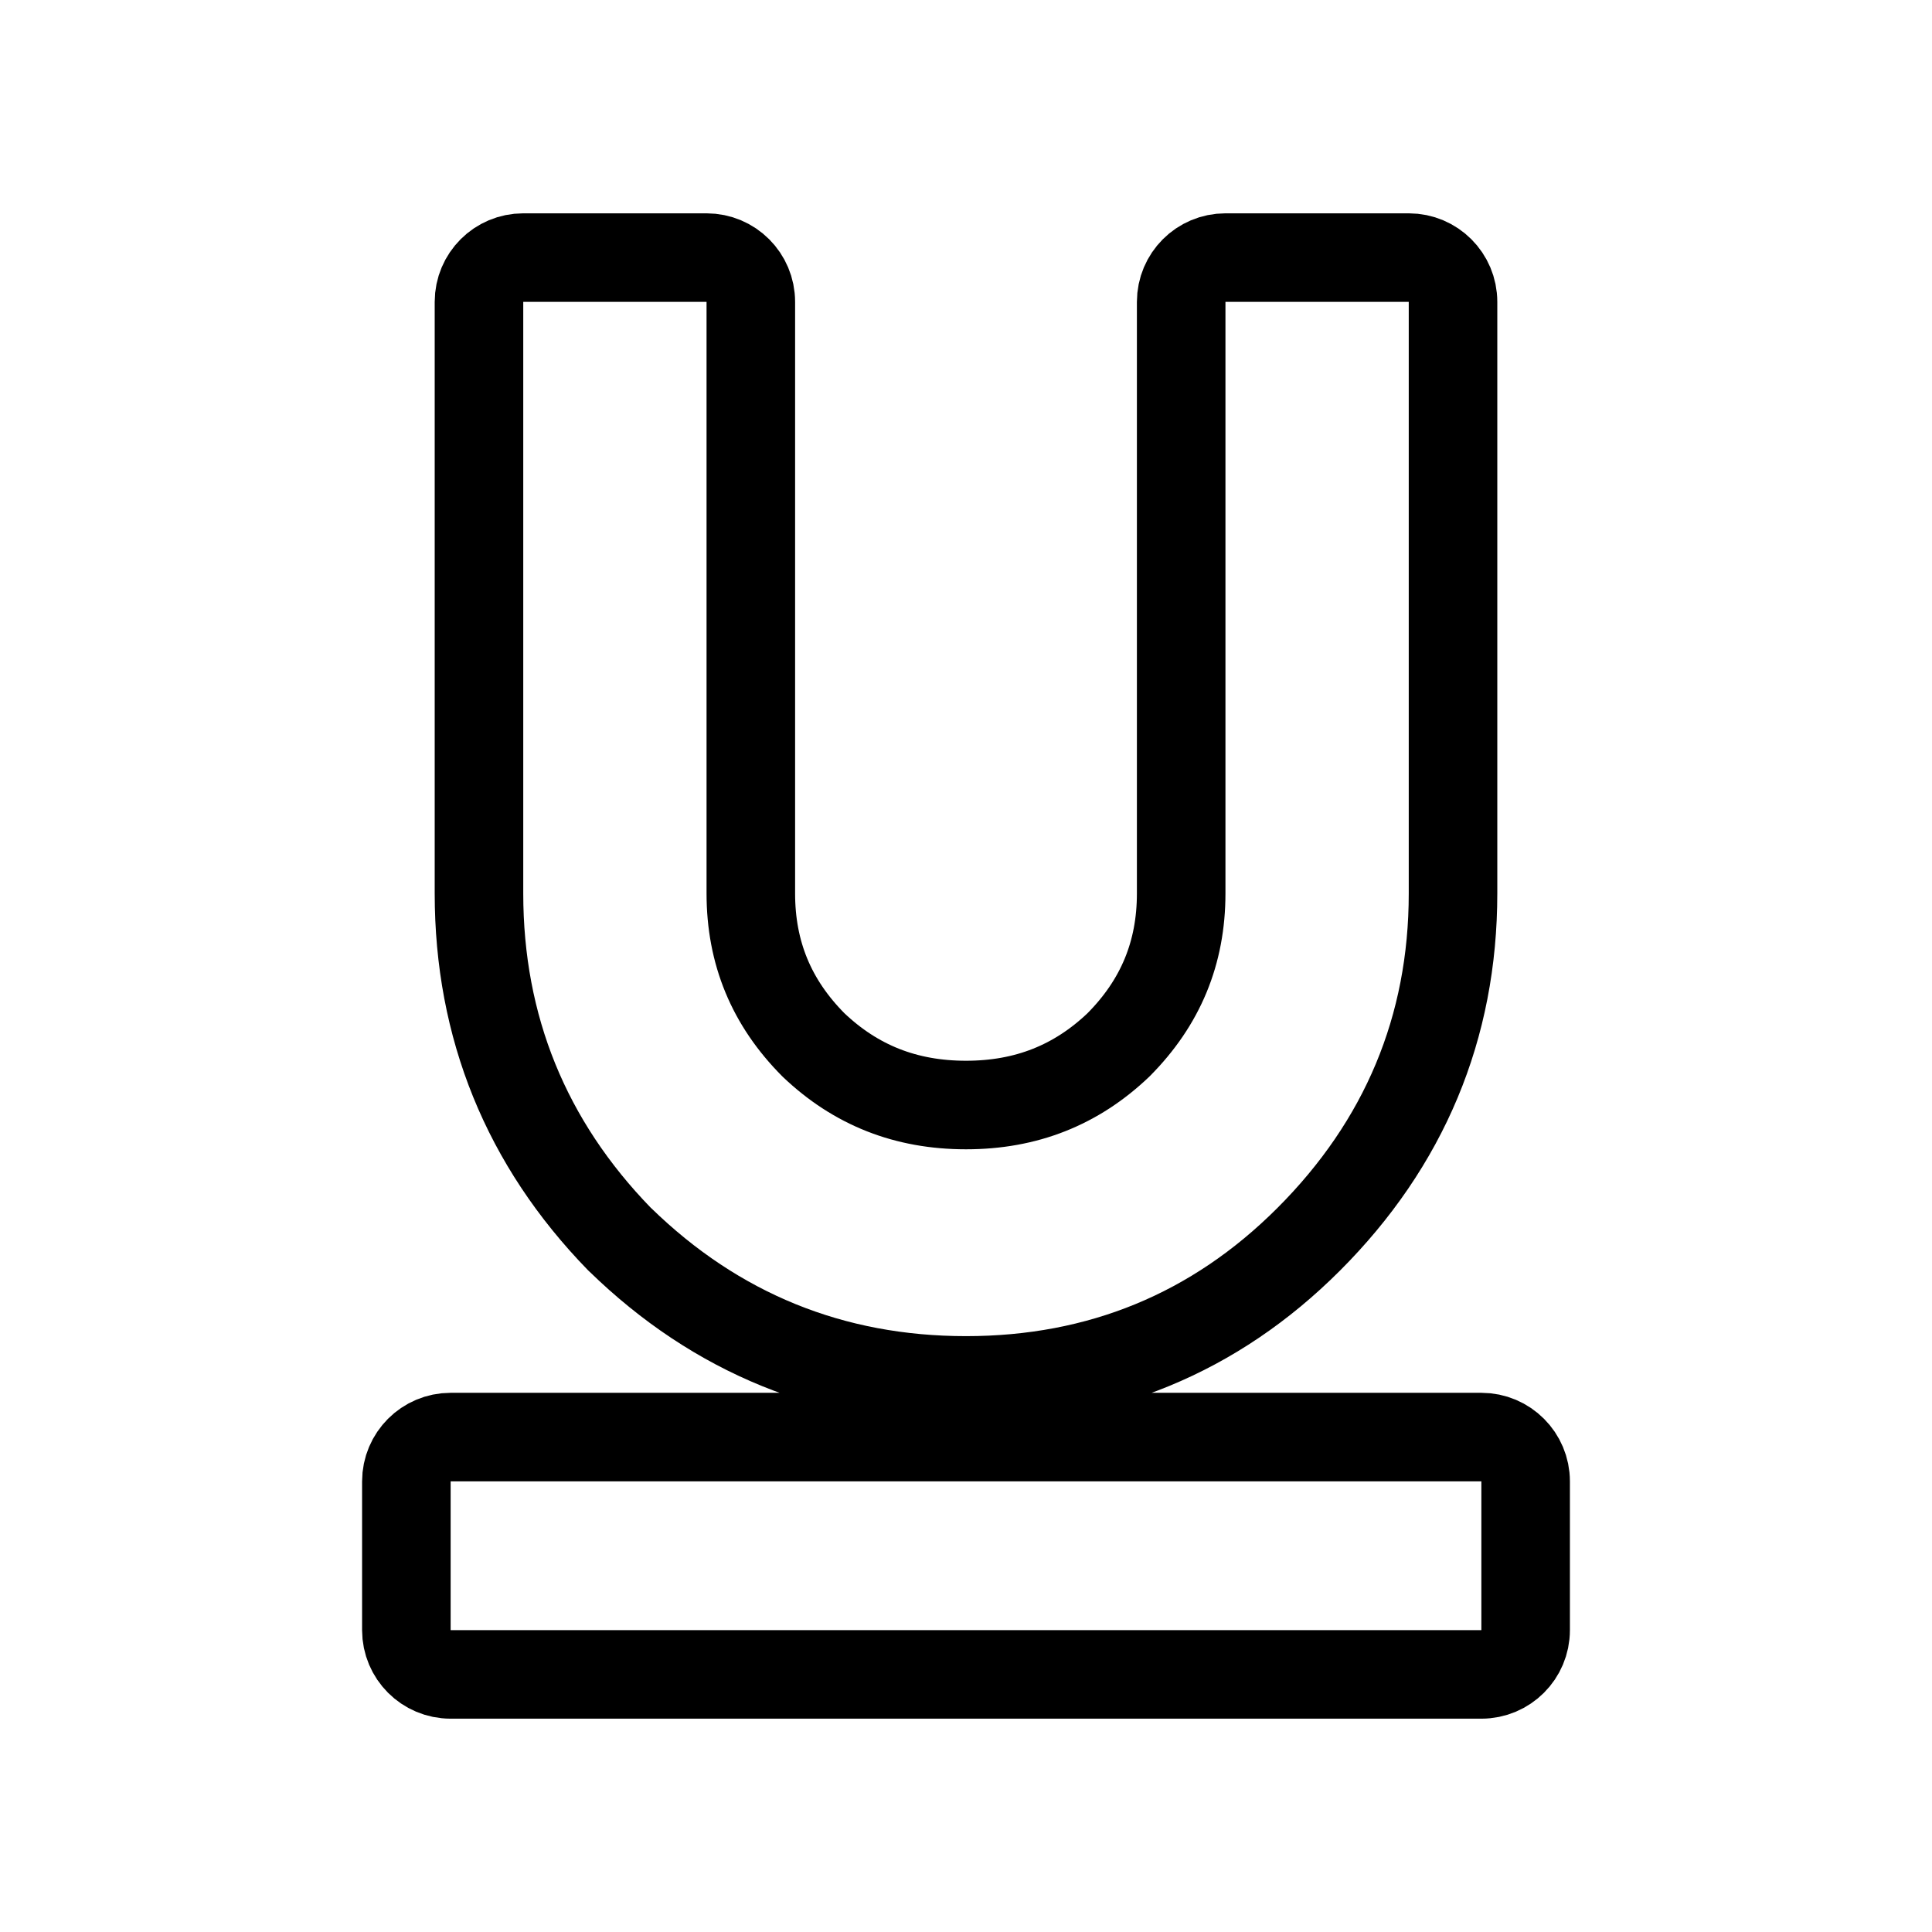
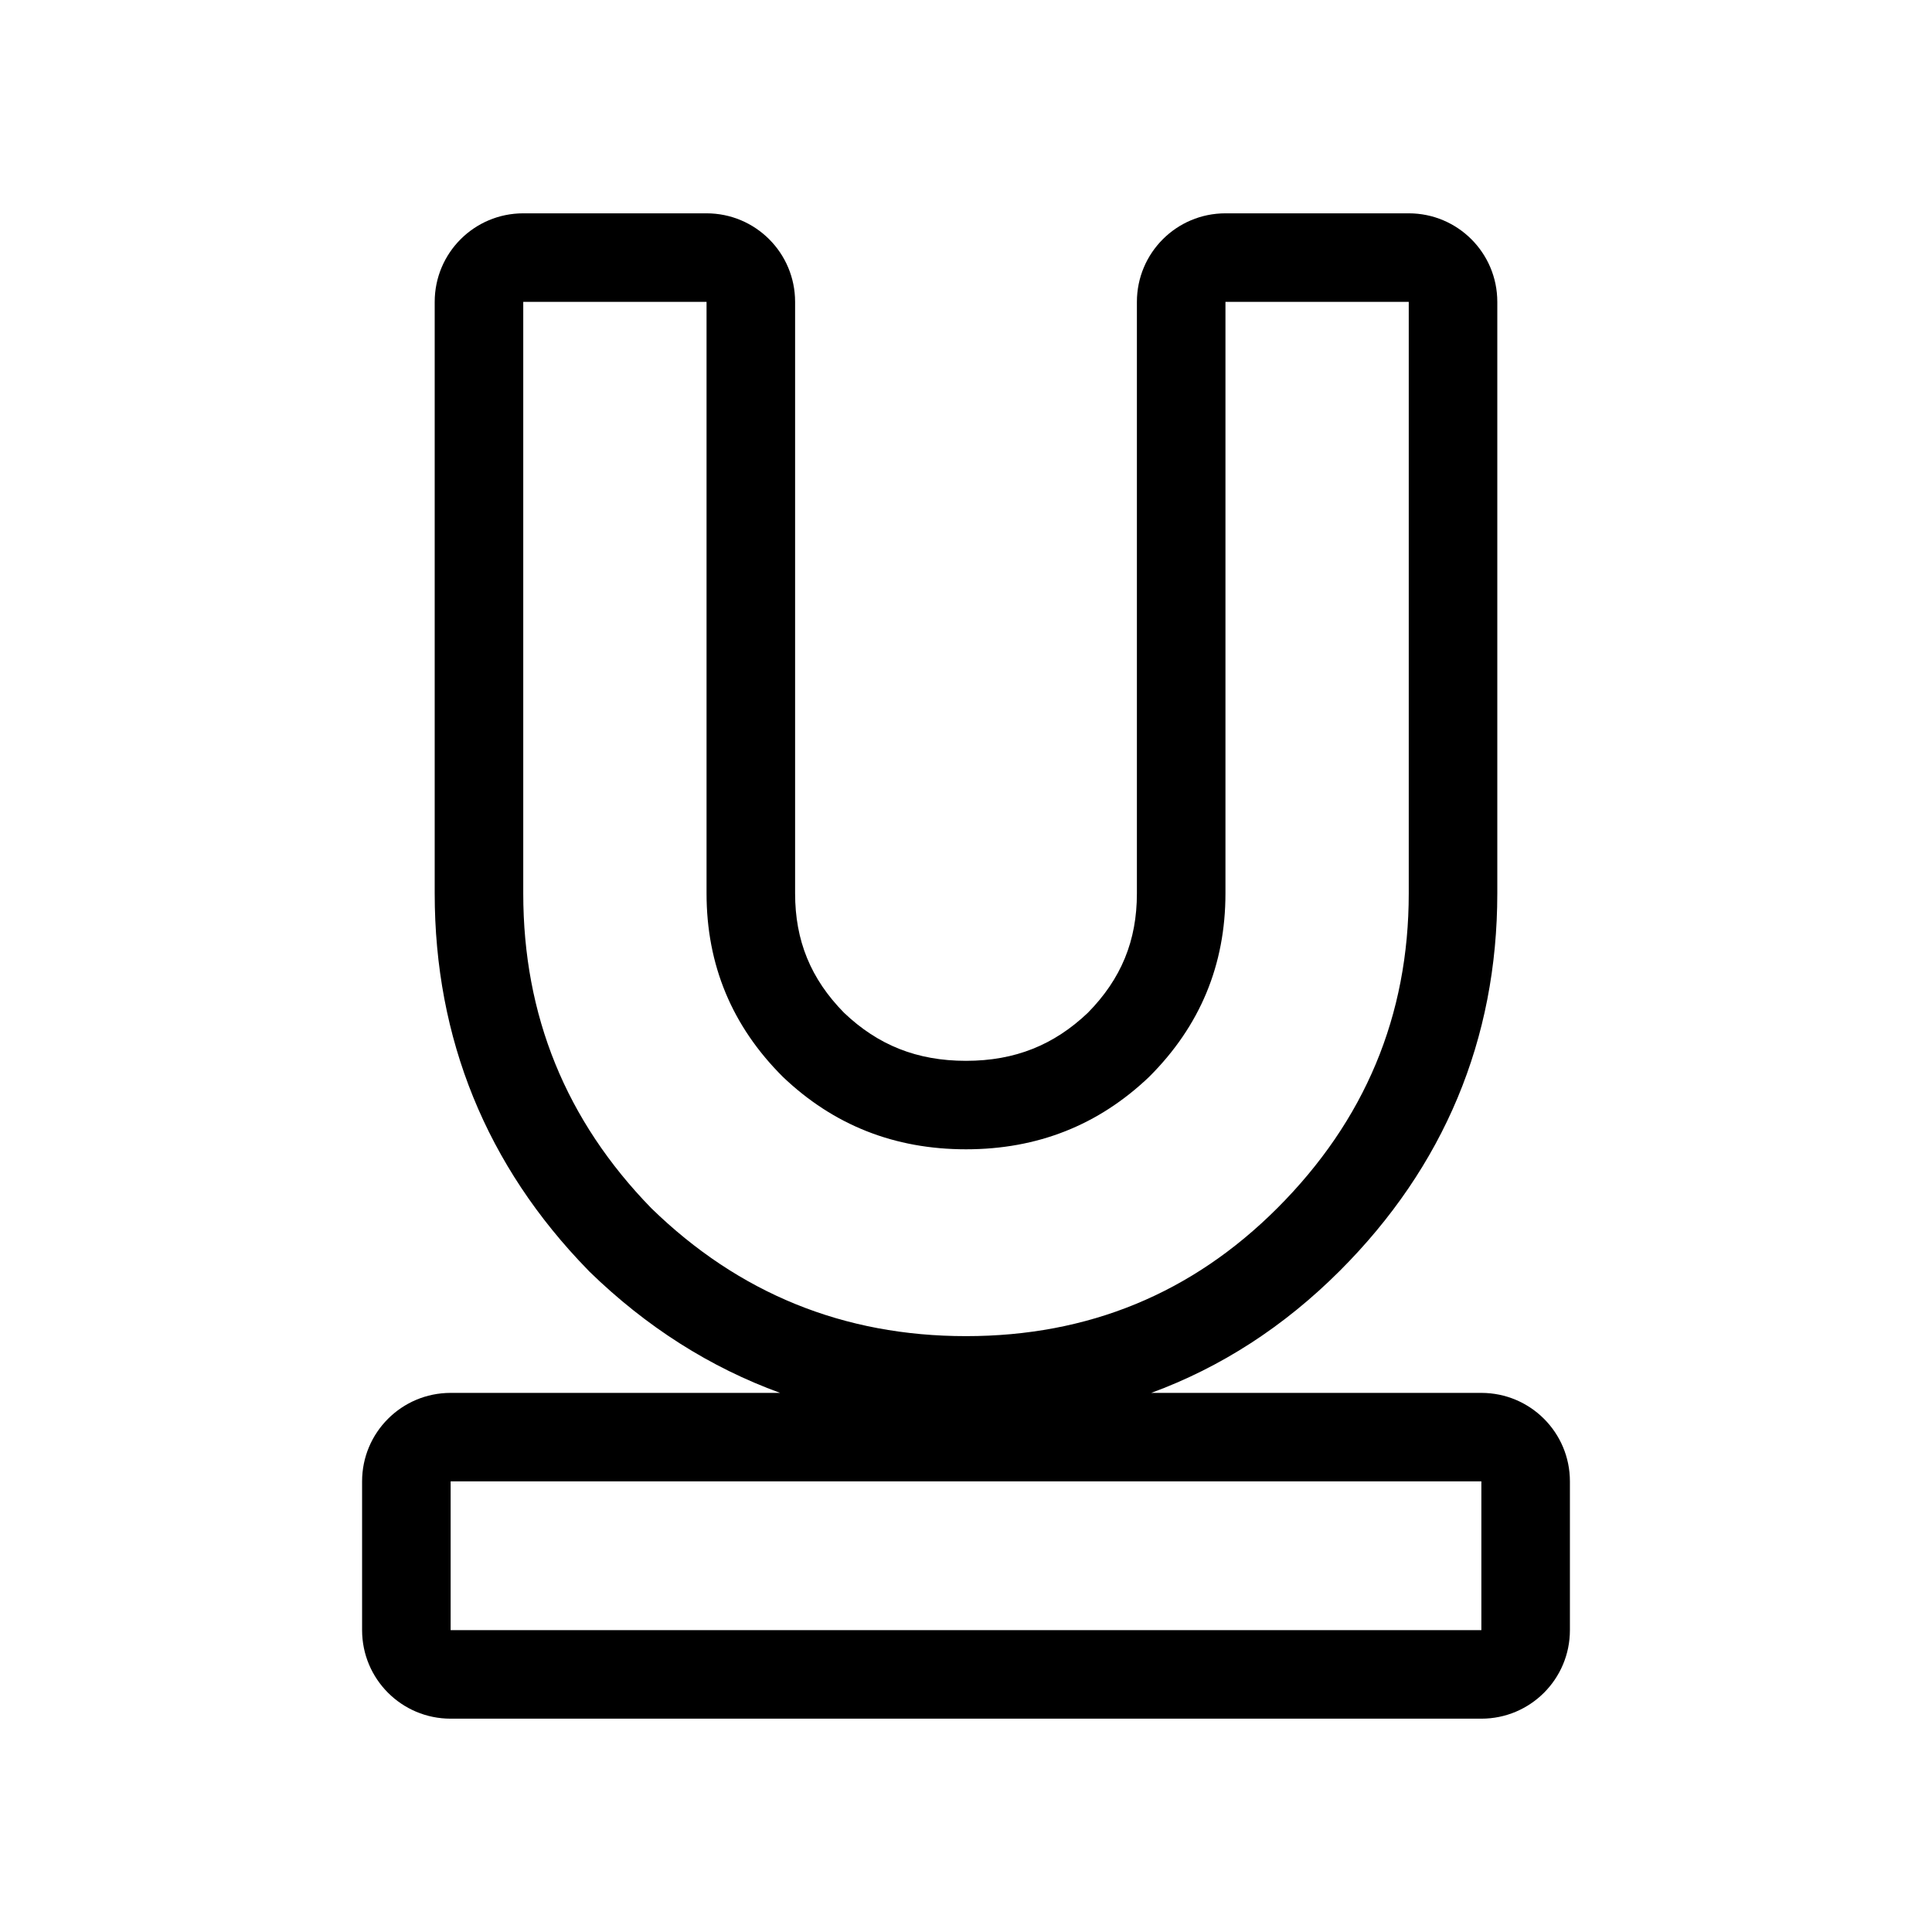
<svg xmlns="http://www.w3.org/2000/svg" width="24" height="24" viewBox="0 0 24 24" fill="none">
-   <path d="M18.402 17.852C18.706 17.852 18.952 18.099 18.952 18.402V20.25C18.952 20.554 18.706 20.8 18.402 20.8H5.598C5.294 20.8 5.048 20.554 5.048 20.25V18.402C5.048 18.099 5.294 17.852 5.598 17.852H18.402ZM8.777 3.2C9.081 3.2 9.327 3.446 9.327 3.75V11.098C9.327 11.836 9.582 12.454 10.105 12.98C10.63 13.48 11.252 13.727 12 13.727C12.748 13.727 13.369 13.48 13.894 12.98C14.417 12.454 14.673 11.837 14.673 11.098V3.75C14.673 3.446 14.919 3.2 15.223 3.2H17.5C17.804 3.2 18.05 3.446 18.05 3.75V11.098C18.05 12.764 17.446 14.206 16.256 15.396C15.091 16.561 13.662 17.148 12 17.148C10.338 17.148 8.897 16.562 7.706 15.402C7.703 15.399 7.699 15.395 7.695 15.392C6.536 14.2 5.95 12.759 5.95 11.098V3.75C5.95 3.446 6.196 3.2 6.5 3.2H8.777Z" stroke="currentColor" stroke-width="1.1" stroke-linecap="round" stroke-linejoin="round" />
+   <path d="M18.402 18.402H5.598V20.25H18.402V18.402ZM8.777 11.098V3.75H6.5V11.098C6.5 12.616 7.03 13.919 8.09 15.008C9.178 16.068 10.482 16.598 12 16.598C13.518 16.598 14.807 16.068 15.867 15.008C16.956 13.919 17.5 12.616 17.5 11.098V3.75H15.223V11.098C15.223 11.986 14.908 12.745 14.277 13.375C13.647 13.977 12.888 14.277 12 14.277V13.178C12.61 13.178 13.093 12.981 13.514 12.581C13.928 12.16 14.123 11.686 14.123 11.098V3.75C14.123 3.142 14.615 2.65 15.223 2.65H17.5C18.108 2.65 18.6 3.142 18.6 3.75V11.098C18.6 12.912 17.936 14.494 16.645 15.785C15.95 16.48 15.165 16.986 14.301 17.303H18.402C19.01 17.303 19.502 17.795 19.502 18.402V20.25C19.502 20.858 19.01 21.35 18.402 21.35H5.598C4.99 21.35 4.498 20.858 4.498 20.25V18.402C4.498 17.795 4.99 17.303 5.598 17.303H9.691C8.823 16.987 8.03 16.485 7.322 15.796C7.315 15.789 7.309 15.782 7.302 15.775C6.042 14.482 5.4 12.903 5.4 11.098V3.75C5.4 3.142 5.892 2.65 6.5 2.65H8.777C9.385 2.65 9.877 3.142 9.877 3.75V11.098C9.877 11.685 10.071 12.16 10.485 12.581C10.906 12.982 11.39 13.178 12 13.178V14.277C11.112 14.277 10.353 13.977 9.723 13.375C9.092 12.745 8.777 11.986 8.777 11.098Z" fill="currentColor" />
</svg>
